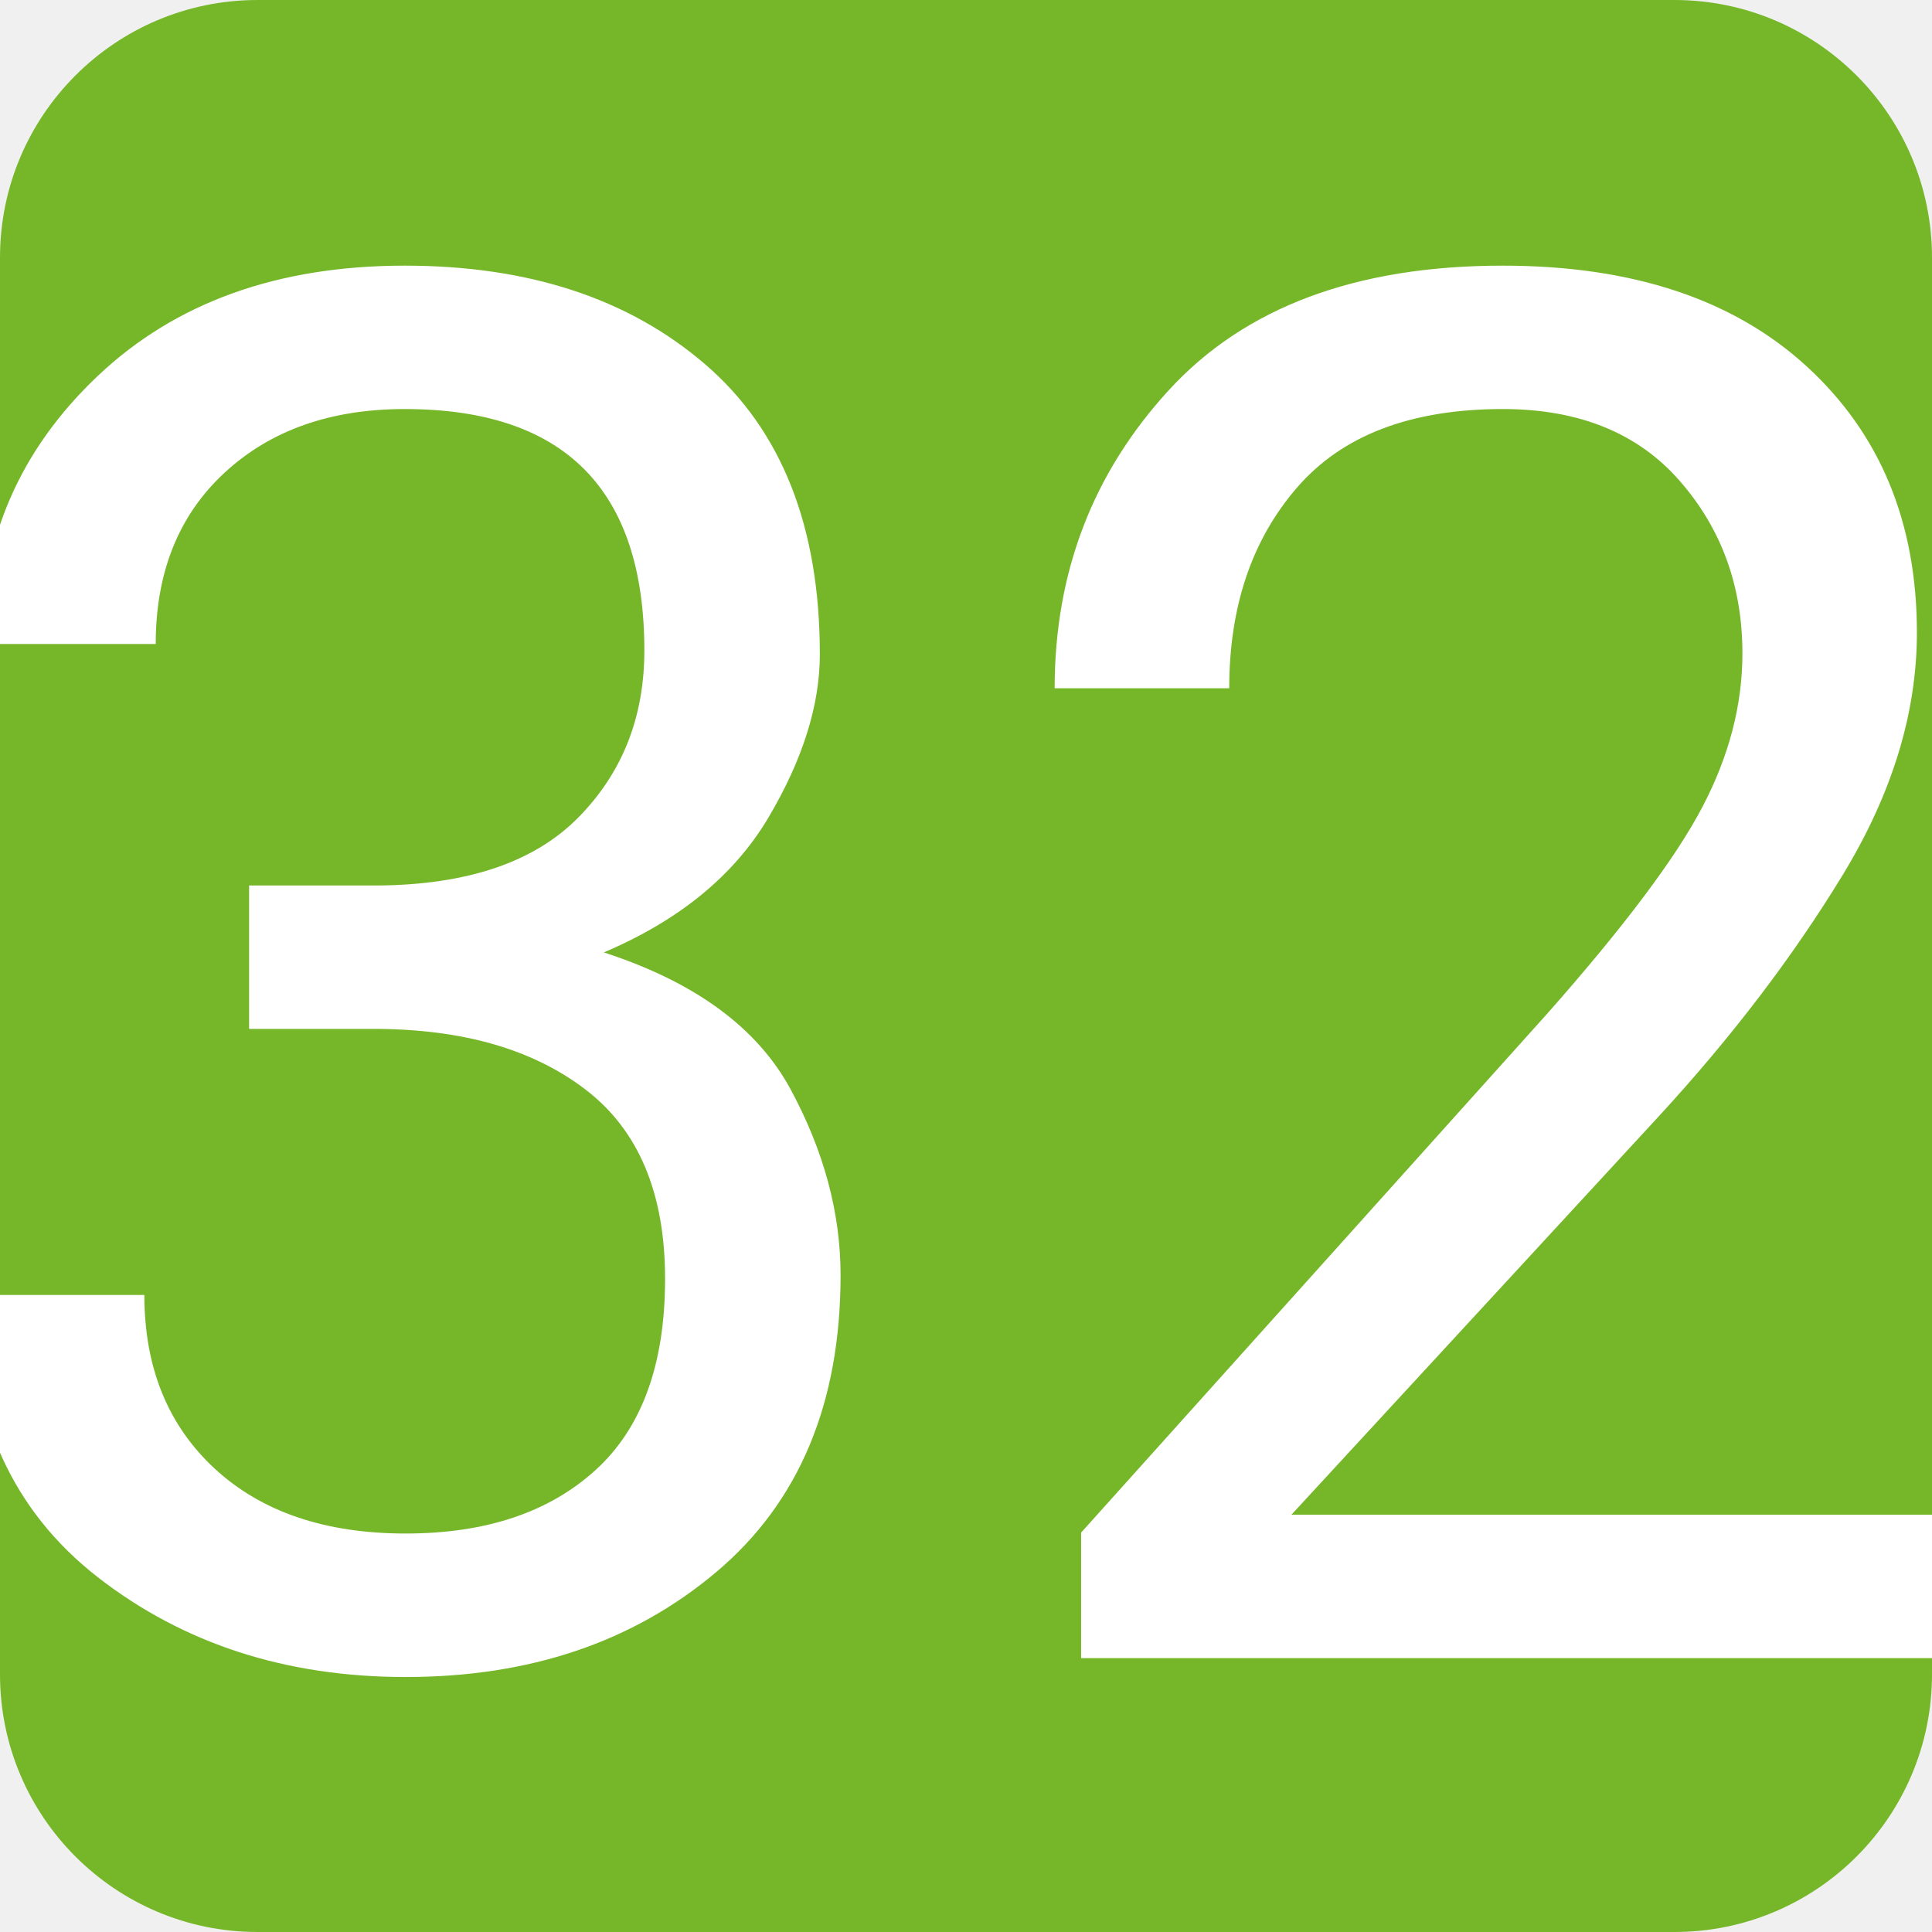
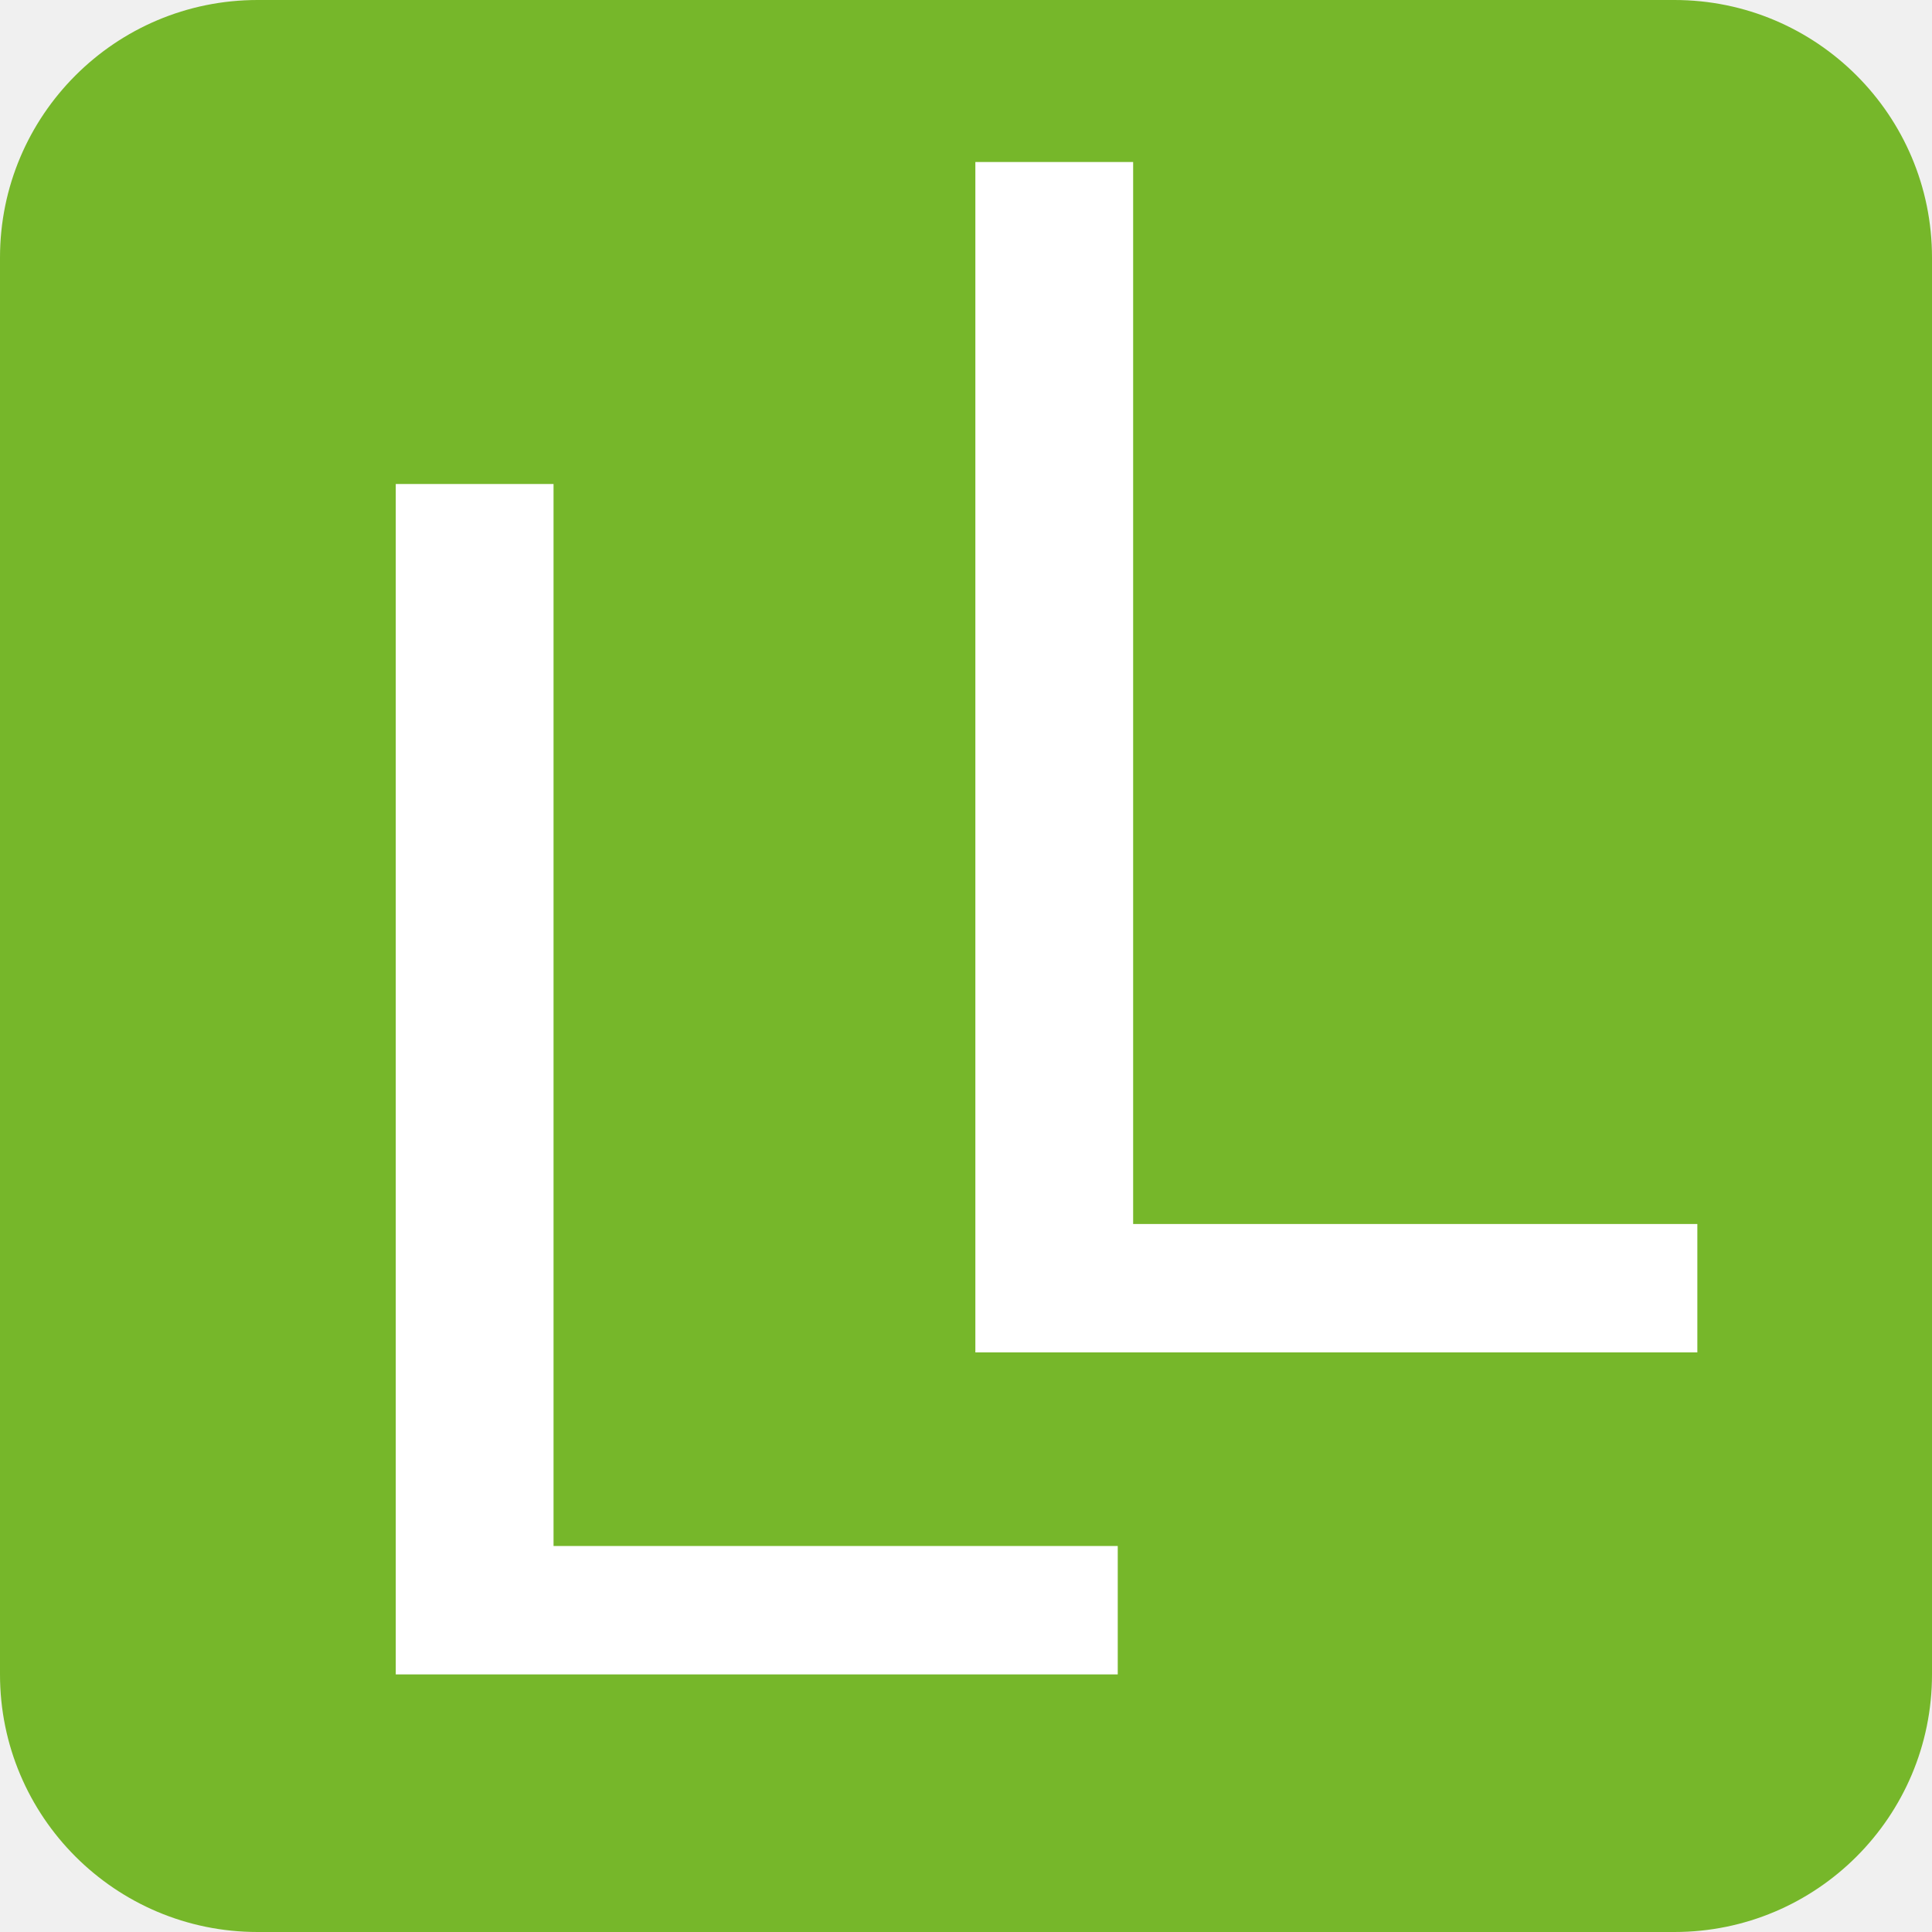
<svg xmlns="http://www.w3.org/2000/svg" width="300" height="300" version="1.1">
  <rect x="0" width="300" height="300" rx="40" style="fill: #76b72a">
  </rect>
-   <text style="fill: white; font-family: 'Roboto'; font-size: 300px" x="150" y="175" text-anchor="middle" dominant-baseline="middle">32</text>
+   <text style="fill: white; font-family: 'Roboto'; font-size: 260px" x="40" y="260">L</text>
+   <text style="fill: white; font-family: 'Roboto'; font-size: 260px" x="130" y="210">L</text>
</svg>
